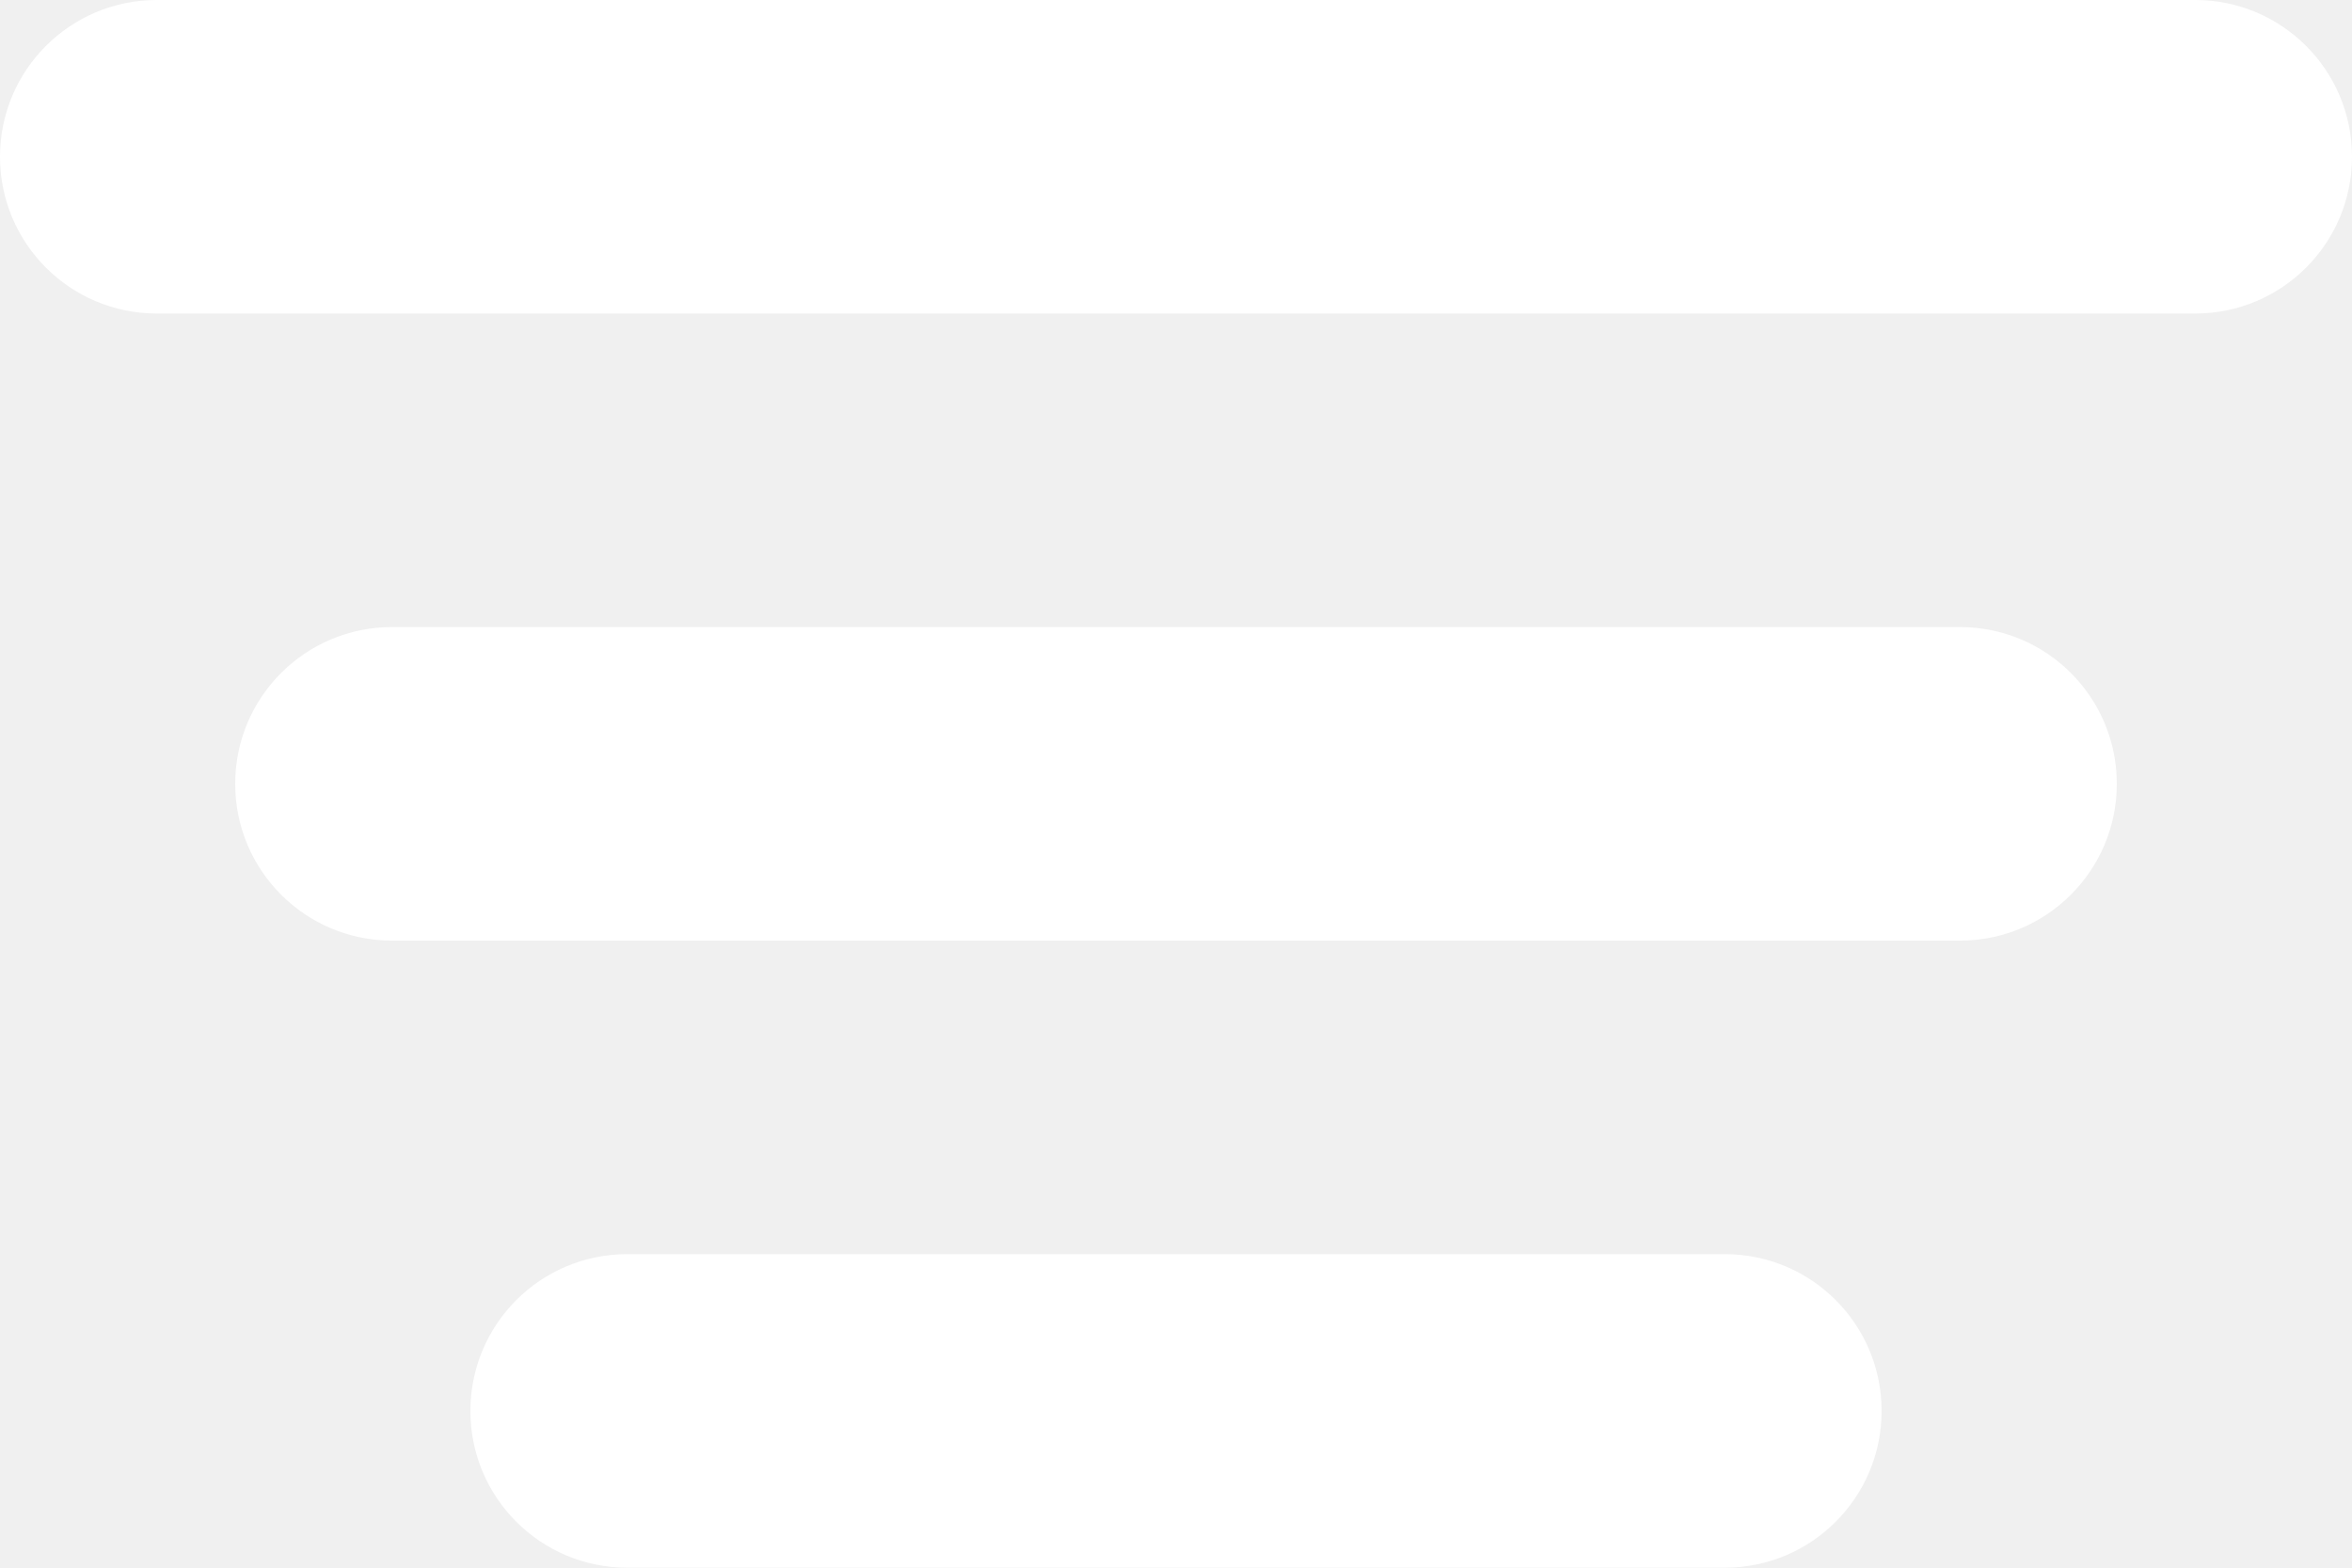
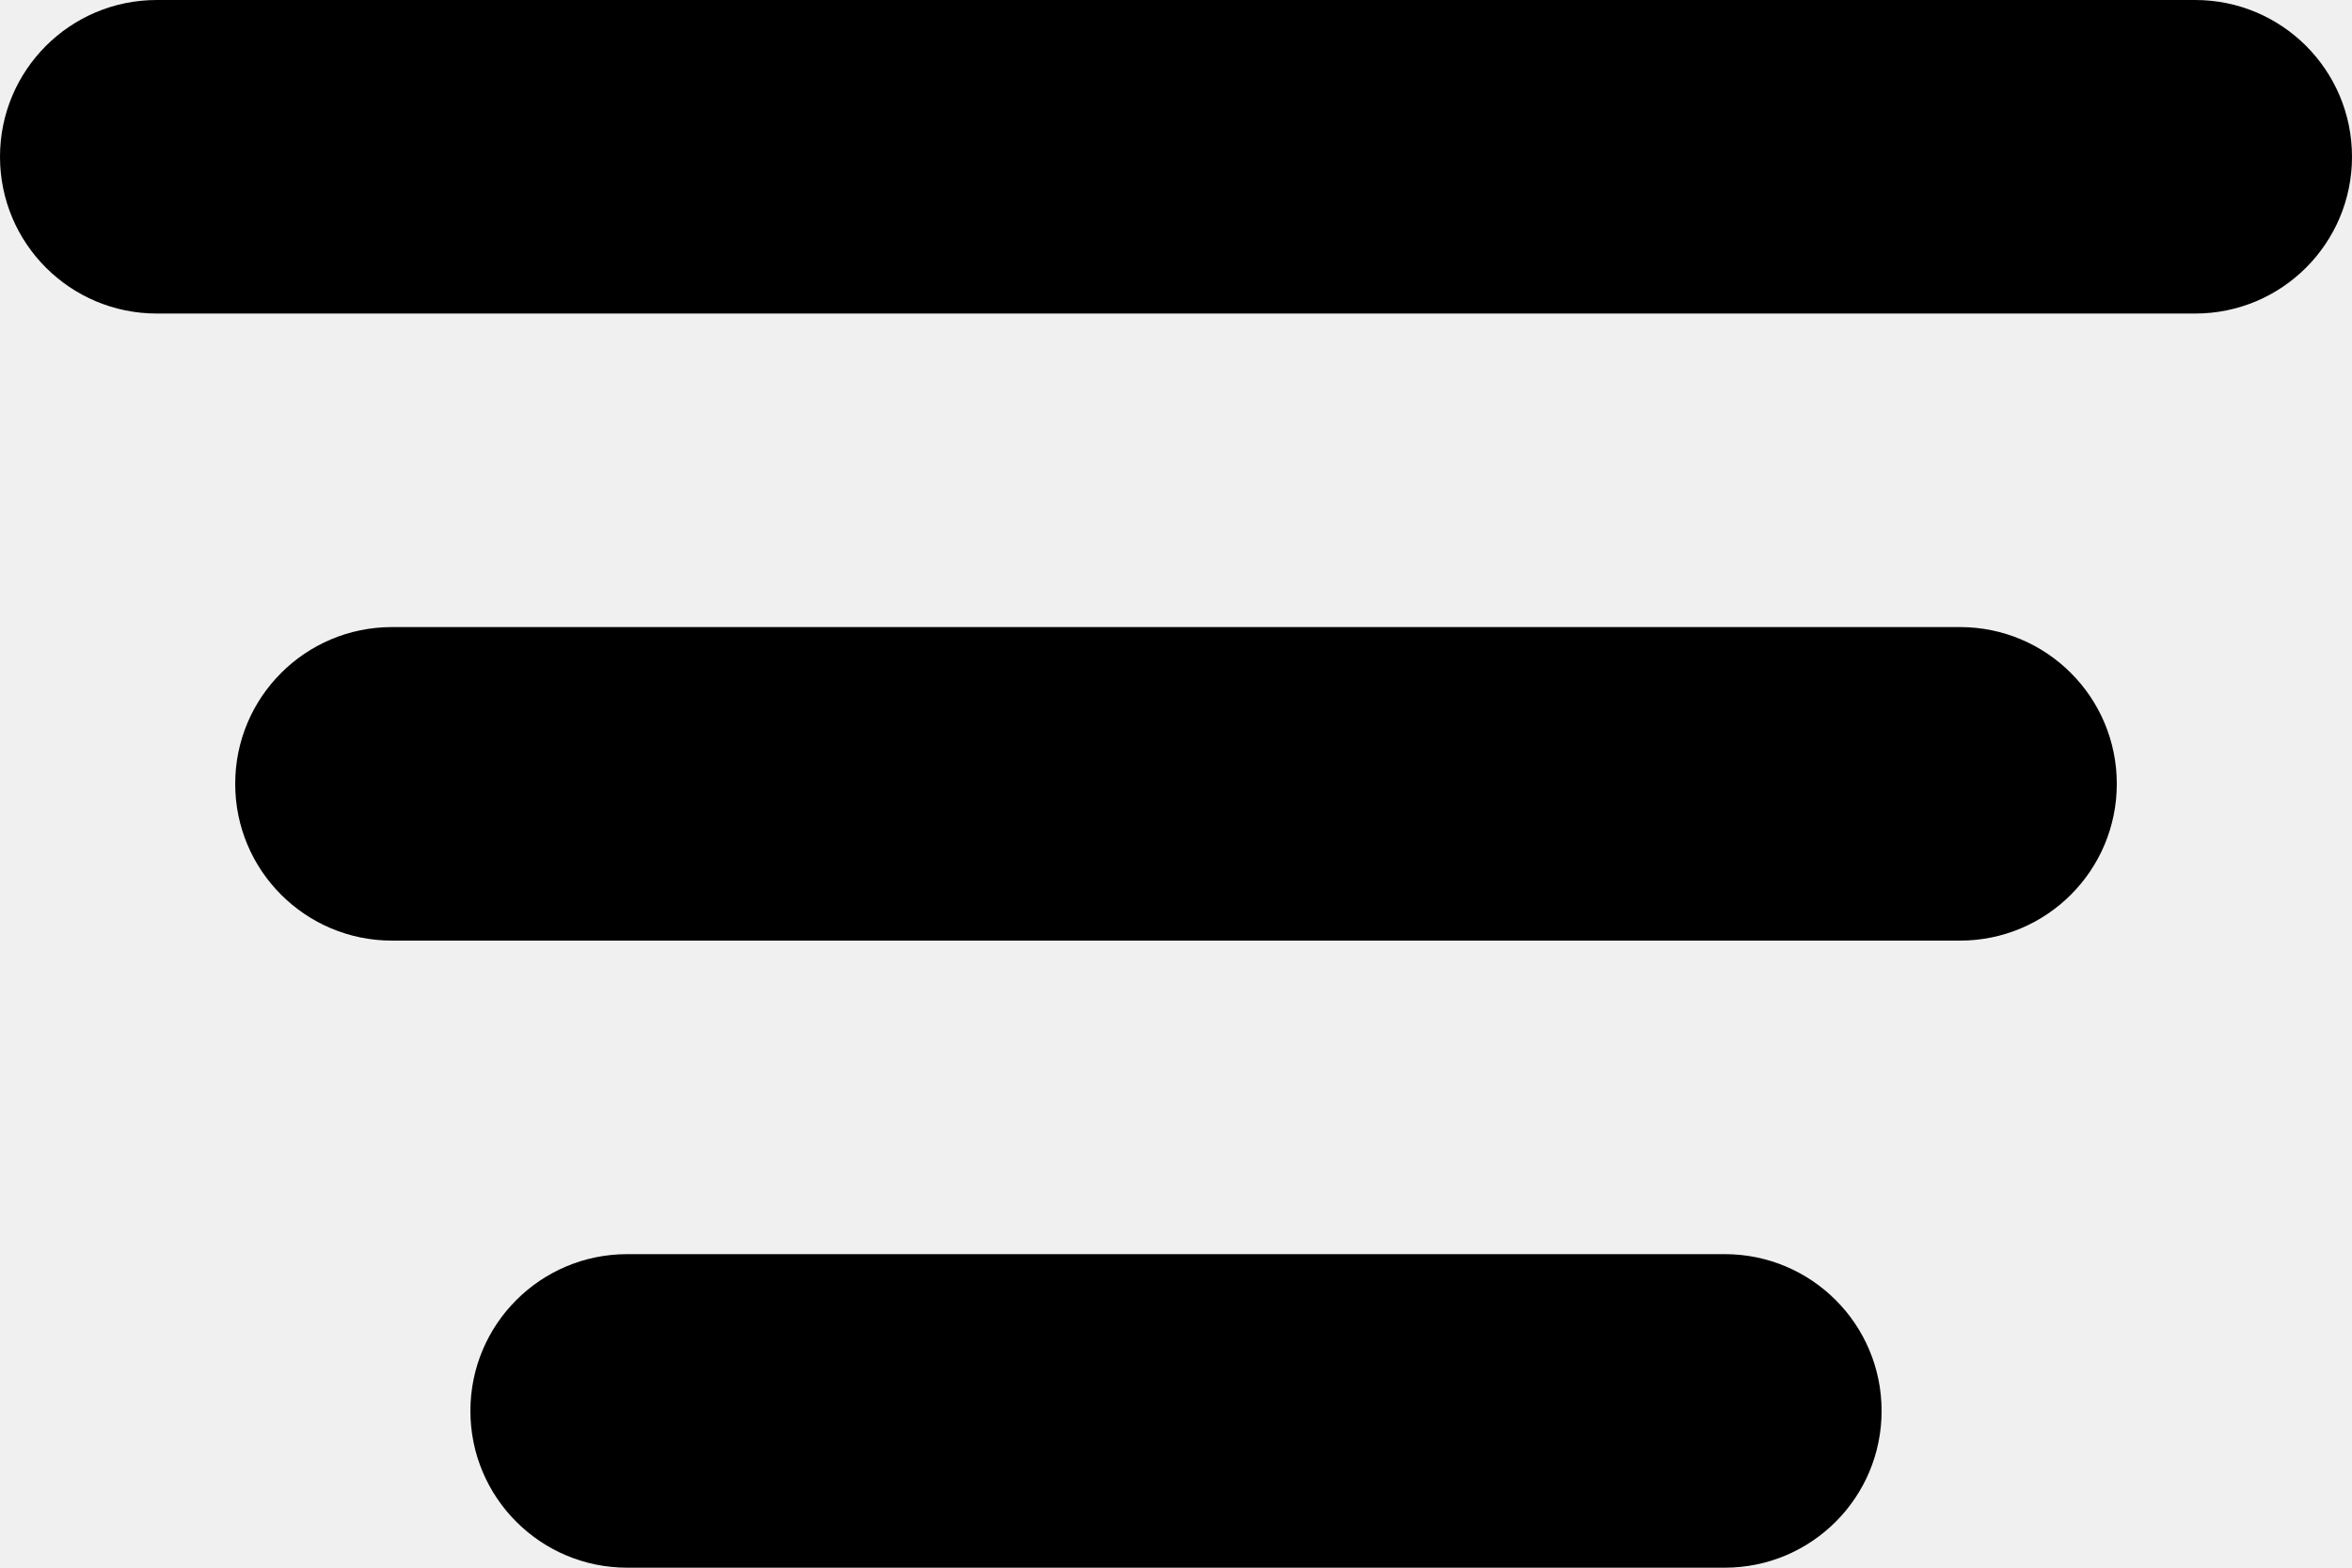
<svg xmlns="http://www.w3.org/2000/svg" viewBox="0 0 30 20" fill="none">
-   <path fill-rule="evenodd" clip-rule="evenodd" d="M0 2C0 0.895 0.895 0 2 0H28C29.105 0 30 0.895 30 2C30 3.105 29.105 4 28 4H2C0.895 4 0 3.105 0 2ZM3 10C3 8.895 3.895 8 5 8H25C26.105 8 27 8.895 27 10C27 11.105 26.105 12 25 12H5C3.895 12 3 11.105 3 10ZM8 16C6.895 16 6 16.895 6 18C6 19.105 6.895 20 8 20H22C23.105 20 24 19.105 24 18C24 16.895 23.105 16 22 16H8Z" fill="white" />
+   <path fill-rule="evenodd" clip-rule="evenodd" d="M0 2C0 0.895 0.895 0 2 0H28C29.105 0 30 0.895 30 2C30 3.105 29.105 4 28 4H2C0.895 4 0 3.105 0 2ZM3 10C3 8.895 3.895 8 5 8H25C26.105 8 27 8.895 27 10C27 11.105 26.105 12 25 12H5C3.895 12 3 11.105 3 10ZM8 16C6.895 16 6 16.895 6 18C6 19.105 6.895 20 8 20H22C23.105 20 24 19.105 24 18C24 16.895 23.105 16 22 16H8Z" fill="currentColor" />
</svg>
